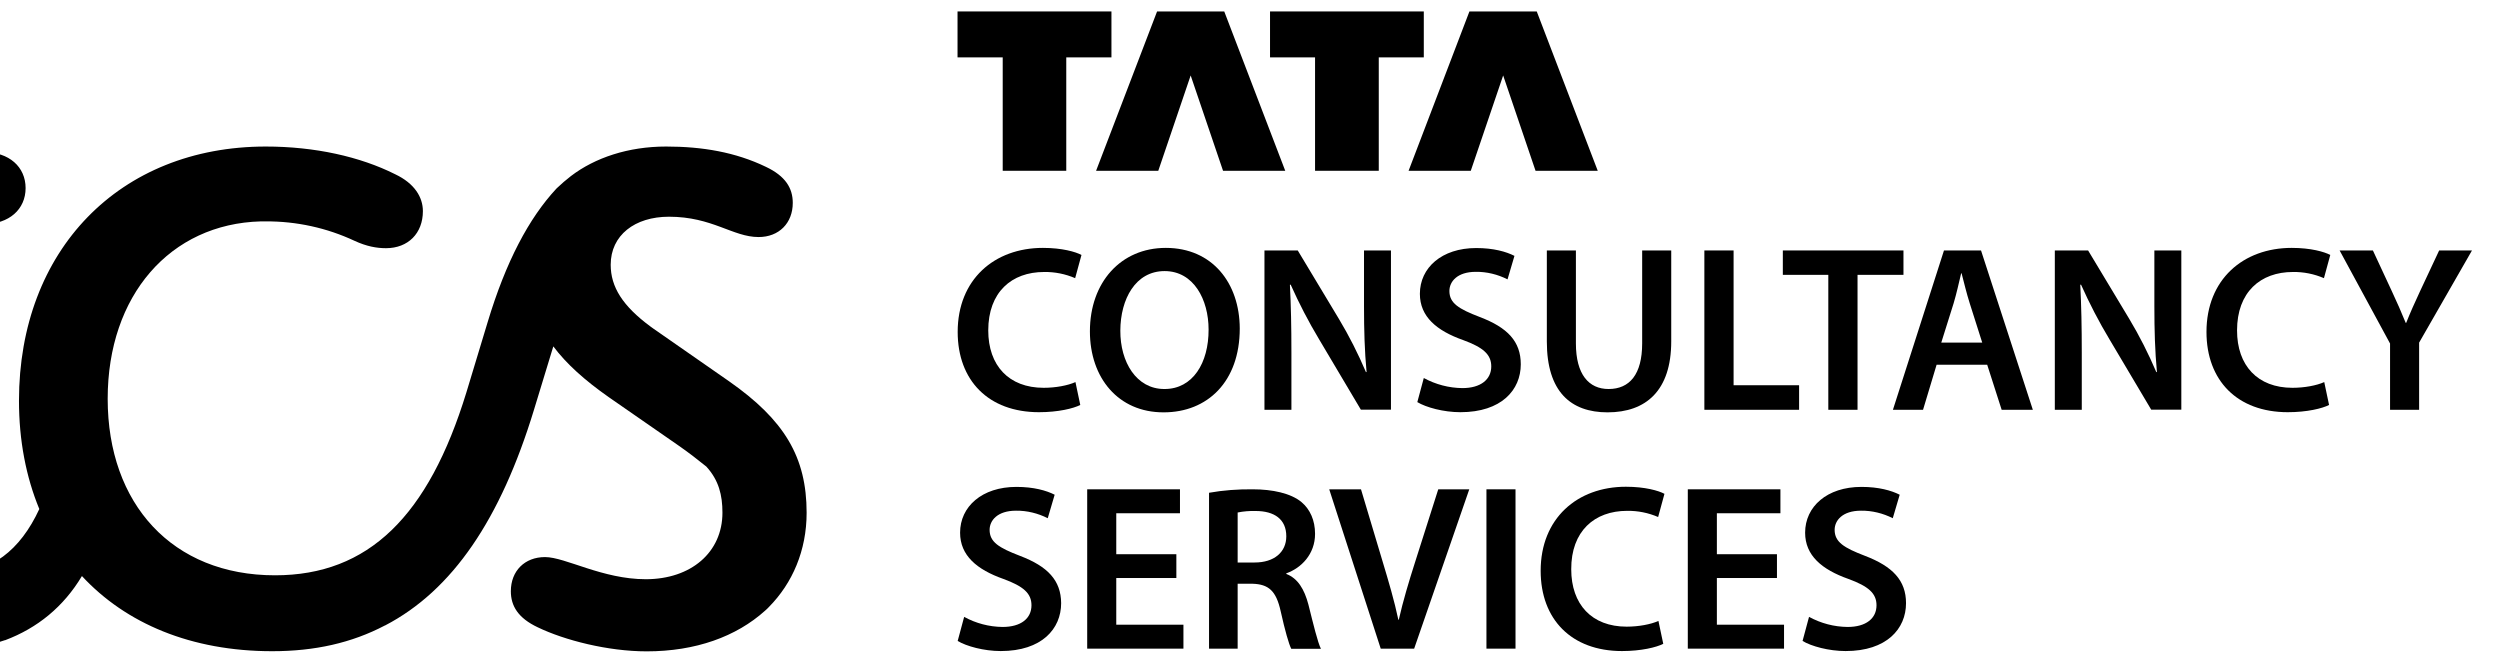
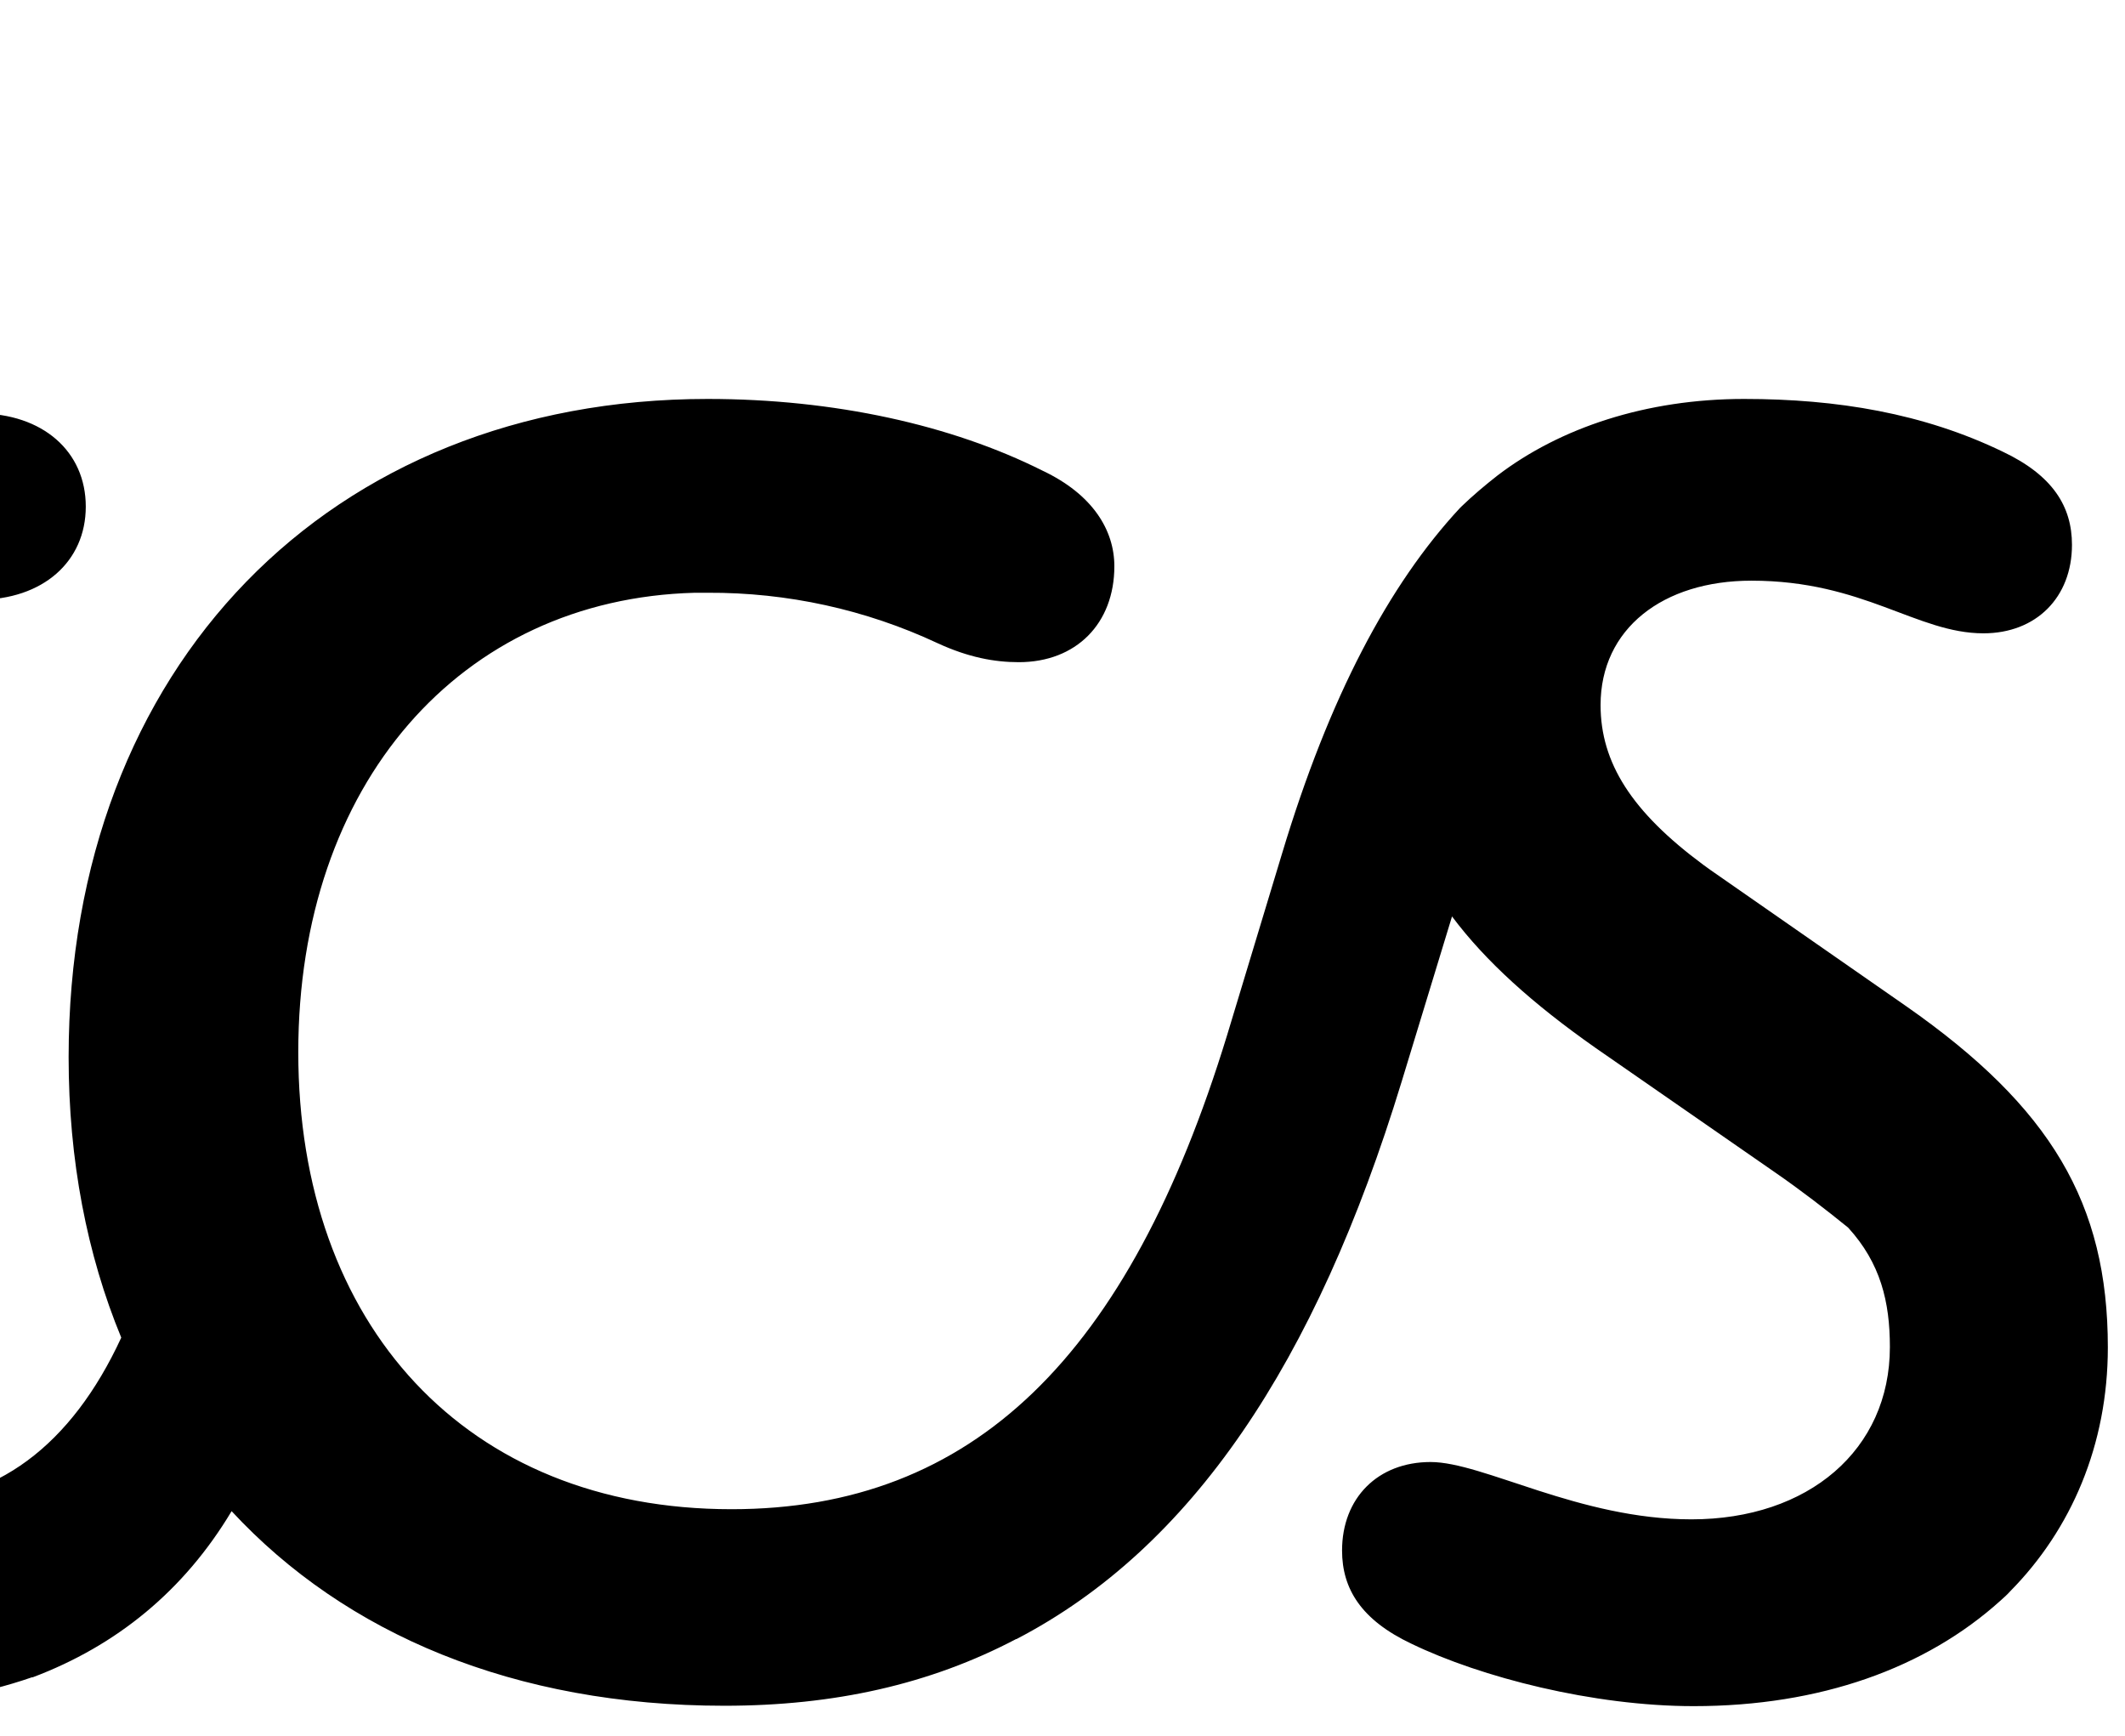
- <svg xmlns="http://www.w3.org/2000/svg" version="1.1" id="Layer_1" viewBox="250 780 1660 440">
-   <g>
-     <g>
-       <polygon points="915.8,893.4 958,893.4 958,818.1 988,818.1 988,787.6 885.8,787.6 885.8,818.1 915.8,818.1   " />
-       <polygon points="1019.1,893.4 1040.6,830.1 1062.1,893.4 1103.4,893.4 1062.9,787.6 1018.3,787.6 977.8,893.4   " />
-       <polygon points="1123.2,893.4 1165.5,893.4 1165.5,818.1 1195.4,818.1 1195.4,787.6 1093.3,787.6 1093.3,818.1 1123.2,818.1   " />
-       <polygon points="1226.6,893.4 1248.1,830.1 1269.6,893.4 1310.9,893.4 1270.4,787.6 1225.7,787.6 1185.3,893.4   " />
-       <path d="M1631.8,969c5.6,12.5,11.9,24.7,19,36.5l27.6,46.5h20V946.3h-17.9v36.9c0,16.2,0.4,29.8,1.7,43.8l-0.4,0.1    c-5.2-12.2-11.2-24.1-18-35.4l-27.3-45.4h-22.1v105.8h17.9v-37.9c0-17.4-0.3-31.3-1-45.1L1631.8,969z" />
-       <path d="M1535.9,1022.2h33.6l9.6,29.9h20.7l-34.4-105.8h-24.6l-33.9,105.8h20L1535.9,1022.2z M1547.2,981.4    c1.9-6.3,3.5-13.6,5-19.9h0.3c1.6,6.1,3.3,13.3,5.4,19.9l8.3,26.1H1539L1547.2,981.4z" />
-       <path d="M1221,1037.7c-8.9-0.1-17.7-2.4-25.6-6.7l-4.3,16c5.8,3.5,17.4,6.7,28.6,6.7c27.3,0,40.1-14.8,40.1-31.8    c0-15.2-8.8-24.4-27.2-31.4c-14.1-5.4-20.2-9.2-20.2-17.3c0-6.2,5.2-12.7,17.5-12.7c7.3-0.1,14.6,1.7,21.1,5l4.6-15.6    c-5.5-2.8-13.9-5.2-25.4-5.2c-22.9,0-37.4,13.1-37.4,30.4c0,15.2,11.2,24.5,28.7,30.7c13.4,4.9,18.7,9.6,18.7,17.5    C1240.2,1031.9,1233.3,1037.7,1221,1037.7z" />
-       <path d="M943.3,960.6c7.1-0.1,14.1,1.3,20.6,4.1l4.2-15.4c-3.9-2.1-12.9-4.7-25.6-4.7c-32.3,0-56.6,21-56.6,55.8    c0,32.2,20.4,53.3,54,53.3c12.8,0,22.9-2.5,27.4-4.8l-3.2-15.2c-5.1,2.3-13.2,3.8-21.1,3.8c-23.2,0-36.8-14.8-36.8-38.1    C906.2,974,921.7,960.6,943.3,960.6z" />
-       <polygon points="1483.4,1052.1 1483.4,962.5 1513.9,962.5 1513.9,946.3 1433.8,946.3 1433.8,962.5 1464,962.5 1464,1052.1   " />
-       <path d="M1869.6,946.3l-12.7,27.1c-3.6,7.7-6.5,14.2-9.2,21h-0.3c-2.9-7.2-5.6-13.2-9.2-21l-12.6-27.1h-22.1l33.5,61.8v44h19.3    v-44.6l35.1-61.2L1869.6,946.3z" />
-       <path d="M1024.1,944.6c-29.9,0-50.4,22.9-50.4,55.4c0,31,18.9,53.8,48.8,53.8h0.2c29,0,50.5-20.3,50.5-55.7    C1073.1,967.9,1054.9,944.6,1024.1,944.6z M1023.3,1038.3h-0.2c-18.5,0-29.3-17.8-29.2-38.8c0.1-21,10.1-39.5,29.4-39.5    c19.3,0,29.2,18.9,29.2,38.8C1052.6,1021,1042,1038.3,1023.3,1038.3L1023.3,1038.3z" />
-       <path d="M1772.5,960.6c7.1-0.1,14.1,1.3,20.6,4.1l4.2-15.4c-3.9-2.1-12.9-4.7-25.6-4.7c-32.3,0-56.6,21-56.6,55.8    c0,32.2,20.4,53.3,54,53.3c12.8,0,22.9-2.5,27.4-4.8l-3.2-15.2c-5.1,2.3-13.2,3.8-21.1,3.8c-23.2,0-36.8-14.8-36.8-38.1    C1735.4,974,1750.9,960.6,1772.5,960.6z" />
-       <polygon points="1401.1,946.3 1381.7,946.3 1381.7,1052.1 1444.6,1052.1 1444.6,1035.8 1401.1,1035.8   " />
-       <path d="M1359.7,1006.7v-60.4h-19.3v61.7c0,20.7-8.4,30.3-22.3,30.3c-13.1,0-21.7-9.6-21.7-30.3v-61.7h-19.3v60.5    c0,33.3,15.9,47,40.3,47C1343,1053.8,1359.7,1039.3,1359.7,1006.7z" />
-       <path d="M1173.6,946.3h-17.9v36.9c0,16.2,0.4,29.8,1.7,43.8l-0.4,0.1c-5.2-12.2-11.2-24.1-18-35.4l-27.3-45.4h-22.1v105.8h17.9    v-37.9c0-17.4-0.3-31.3-1-45.1l0.5-0.1c5.6,12.5,11.9,24.7,19,36.5l27.6,46.5h20L1173.6,946.3z" />
-       <rect x="1237" y="1104.9" width="19.3" height="105.8" />
-       <path d="M1104.1,1161.1v-0.4c9.9-3.5,19.1-12.7,19.1-26.2c0-9-3.3-16.3-9-21.1c-7.1-5.9-19.3-8.5-32.4-8.5    c-9.7-0.1-19.5,0.6-29,2.3v103.5h19v-43.1h9.7c10.9,0.3,15.9,4.7,18.9,18.4c2.9,13,5.4,21.7,7,24.8h19.7c-2.1-4.1-5-16.1-8.3-29.3    C1116.1,1171.2,1111.7,1164,1104.1,1161.1z M1083.1,1153.5h-11.3v-33.2c3.9-0.8,7.9-1.1,11.9-1c12.4,0,20.4,5.4,20.4,16.8    C1104.1,1146.6,1096.1,1153.5,1083.1,1153.5z" />
-       <path d="M1189.6,1153.3c-4.1,12.8-8,25.8-10.8,38.2h-0.3c-2.7-12.8-6.4-25.2-10.4-38.5l-14.4-48.1h-21.1l34.2,105.8h22.2    l36.6-105.8H1205L1189.6,1153.3z" />
-       <polygon points="1390,1163.8 1429.9,1163.8 1429.9,1148 1390,1148 1390,1120.8 1432.2,1120.8 1432.2,1104.9 1370.7,1104.9     1370.7,1210.7 1434.6,1210.7 1434.6,1194.8 1390,1194.8   " />
-       <path d="M1330.4,1119.2c7.1-0.1,14.1,1.3,20.6,4.1l4.2-15.4c-3.9-2.1-12.9-4.7-25.6-4.7c-32.3,0-56.6,21-56.6,55.8    c0,32.2,20.4,53.3,54,53.3c12.8,0,22.9-2.5,27.4-4.8l-3.2-15.2c-5.1,2.3-13.2,3.8-21.1,3.8c-23.2,0-36.8-14.8-36.8-38.1    C1293.2,1132.7,1308.7,1119.2,1330.4,1119.2z" />
-       <path d="M927.3,1149.1c-14.1-5.4-20.2-9.2-20.2-17.3c0-6.2,5.2-12.7,17.5-12.7c7.3-0.1,14.6,1.7,21.1,5l4.6-15.6    c-5.5-2.8-13.9-5.2-25.4-5.2c-22.9,0-37.4,13.1-37.4,30.4c0,15.2,11.2,24.5,28.7,30.7c13.4,4.9,18.7,9.6,18.7,17.5    c0,8.7-6.9,14.4-19.2,14.4c-8.9-0.1-17.7-2.4-25.5-6.7l-4.3,16c5.8,3.5,17.4,6.7,28.6,6.7c27.3,0,40.1-14.8,40.1-31.8    C954.5,1165.4,945.7,1156.1,927.3,1149.1z" />
-       <polygon points="991.2,1163.8 1031.1,1163.8 1031.1,1148 991.2,1148 991.2,1120.8 1033.5,1120.8 1033.5,1104.9 971.9,1104.9     971.9,1210.7 1035.8,1210.7 1035.8,1194.8 991.2,1194.8   " />
-       <path d="M1488.4,1149.1c-14.1-5.4-20.2-9.2-20.2-17.3c0-6.2,5.2-12.7,17.5-12.7c7.3-0.1,14.6,1.7,21.1,5l4.6-15.6    c-5.5-2.8-13.9-5.2-25.4-5.2c-22.9,0-37.4,13.1-37.4,30.4c0,15.2,11.2,24.5,28.7,30.7c13.4,4.9,18.7,9.6,18.7,17.5    c0,8.7-6.9,14.4-19.2,14.4c-9-0.1-17.7-2.4-25.6-6.7l-4.3,16c5.8,3.5,17.4,6.7,28.6,6.7c27.3,0,40.1-14.8,40.1-31.8    C1515.6,1165.4,1506.7,1156.1,1488.4,1149.1z" />
-     </g>
-     <path d="M734,1033.1l-50.3-35c-0.6-0.4-1.2-0.9-1.8-1.3c-18.4-13.6-26.4-26.2-26.4-41c0-19.6,16-31.9,38.7-31.9   c28.8,0,42.4,13.5,59.5,13.5c13.5,0,22.7-9.2,22.7-22.7c0-9.8-4.9-17.8-17.8-23.9c-20.3-9.8-42.4-13.5-66.3-13.5   c-25.1,0-47.2,7.4-63.2,19.6c0,0,0,0,0,0c-3.2,2.5-6.4,5.2-9.3,8c-0.1,0.1-0.3,0.3-0.4,0.4c-18.2,19.6-33.5,48.4-45.6,88.6   l-14.1,46.6c-25.2,82.2-65,121.5-127.1,121.5c-68.1,0-111.1-47.3-111.1-117.2c0-68.7,41.5-116.2,101.7-117.8c1.1,0,2.2,0,3.3,0   c20.4-0.1,40.5,4.3,58.9,12.9c8,3.7,14.7,4.9,20.9,4.9c14.7,0,24.5-9.9,24.5-24.6c0,0,0,0,0,0c0,0,0,0,0,0   c0-9.2-5.5-18.4-18.4-24.5c-23.3-11.7-53.4-18.4-85.9-18.4c-97,0-163.9,68.7-163.9,168.8c0,0,0,0,0,0c0,0,0,0,0,0   c0,26.4,4.7,50.6,13.5,71.9c-12.8,27.7-32.2,42.3-57.6,42.3c-30.7,0-50.9-17.8-50.9-58.3V928.8h71.8c16.6,0,27.6-9.8,27.6-23.9   c0-14.1-11-23.9-27.6-23.9h-71.8v-62.6c0-18.4-12.3-30.7-29.5-30.7s-29.5,12.3-29.5,30.7v121.5v168.8   c0,67.5,38.7,103.1,104.3,103.1c13.7,0,27.3-2.2,40.3-6.7c0.1,0,0.1,0,0.2,0c21.5-8.1,38.8-22.2,51-42.6   c29.2,31.5,72.5,49.9,126.4,49.9c28.2,0,52.7-5.5,74.8-17.1c0,0,0.1,0,0.1,0c44.8-23.3,76.7-70.6,98.8-143l12.9-42.3   c8.6,11.5,20.7,22.4,36.8,33.7l46,31.9c6.8,4.7,13,9.5,18.8,14.2c8.3,9.1,10.7,19,10.7,30.6c0,26.4-20.9,44.2-50.9,44.2   c-28.8,0-53.4-14.7-66.9-14.7c-13.5,0-22.7,9.2-22.7,22.7c0,9.8,4.9,17.8,17.8,23.9c17.8,8.6,46.6,16,72.4,16   c32.5,0,59.5-9.8,78.6-27c0.9-0.8,1.8-1.6,2.6-2.5c15.6-15.8,25-37.5,25-62.5C785.6,1083.5,770.9,1058.9,734,1033.1z" />
-   </g>
+ <svg xmlns="http://www.w3.org/2000/svg" viewBox="245 775 545 445">
+   <path d="M734,1033.1l-50.3-35c-0.6-0.4-1.2-0.9-1.8-1.3c-18.4-13.6-26.4-26.2-26.4-41c0-19.6,16-31.9,38.7-31.9   c28.8,0,42.4,13.5,59.5,13.5c13.5,0,22.7-9.2,22.7-22.7c0-9.8-4.9-17.8-17.8-23.9c-20.3-9.8-42.4-13.5-66.3-13.5   c-25.1,0-47.2,7.4-63.2,19.6c0,0,0,0,0,0c-3.2,2.5-6.4,5.2-9.3,8c-0.1,0.1-0.3,0.3-0.4,0.4c-18.2,19.6-33.5,48.4-45.6,88.6   l-14.1,46.6c-25.2,82.2-65,121.5-127.1,121.5c-68.1,0-111.1-47.3-111.1-117.2c0-68.7,41.5-116.2,101.7-117.8c1.1,0,2.2,0,3.3,0   c20.4-0.1,40.5,4.3,58.9,12.9c8,3.7,14.7,4.9,20.9,4.9c14.7,0,24.5-9.9,24.5-24.6c0,0,0,0,0,0c0,0,0,0,0,0   c0-9.2-5.5-18.4-18.4-24.5c-23.3-11.7-53.4-18.4-85.9-18.4c-97,0-163.9,68.7-163.9,168.8c0,0,0,0,0,0c0,0,0,0,0,0   c0,26.4,4.7,50.6,13.5,71.9c-12.8,27.7-32.2,42.3-57.6,42.3c-30.7,0-50.9-17.8-50.9-58.3V928.8h71.8c16.6,0,27.6-9.8,27.6-23.9   c0-14.1-11-23.9-27.6-23.9h-71.8v-62.6c0-18.4-12.3-30.7-29.5-30.7s-29.5,12.3-29.5,30.7v121.5v168.8   c0,67.5,38.7,103.1,104.3,103.1c13.7,0,27.3-2.2,40.3-6.7c0.1,0,0.1,0,0.2,0c21.5-8.1,38.8-22.2,51-42.6   c29.2,31.5,72.5,49.9,126.4,49.9c28.2,0,52.7-5.5,74.8-17.1c0,0,0.1,0,0.1,0c44.8-23.3,76.7-70.6,98.8-143l12.9-42.3   c8.6,11.5,20.7,22.4,36.8,33.7l46,31.9c6.8,4.7,13,9.5,18.8,14.2c8.3,9.1,10.7,19,10.7,30.6c0,26.4-20.9,44.2-50.9,44.2   c-28.8,0-53.4-14.7-66.9-14.7c-13.5,0-22.7,9.2-22.7,22.7c0,9.8,4.9,17.8,17.8,23.9c17.8,8.6,46.6,16,72.4,16   c32.5,0,59.5-9.8,78.6-27c0.9-0.8,1.8-1.6,2.6-2.5c15.6-15.8,25-37.5,25-62.5C785.6,1083.5,770.9,1058.9,734,1033.1z" />
</svg>
